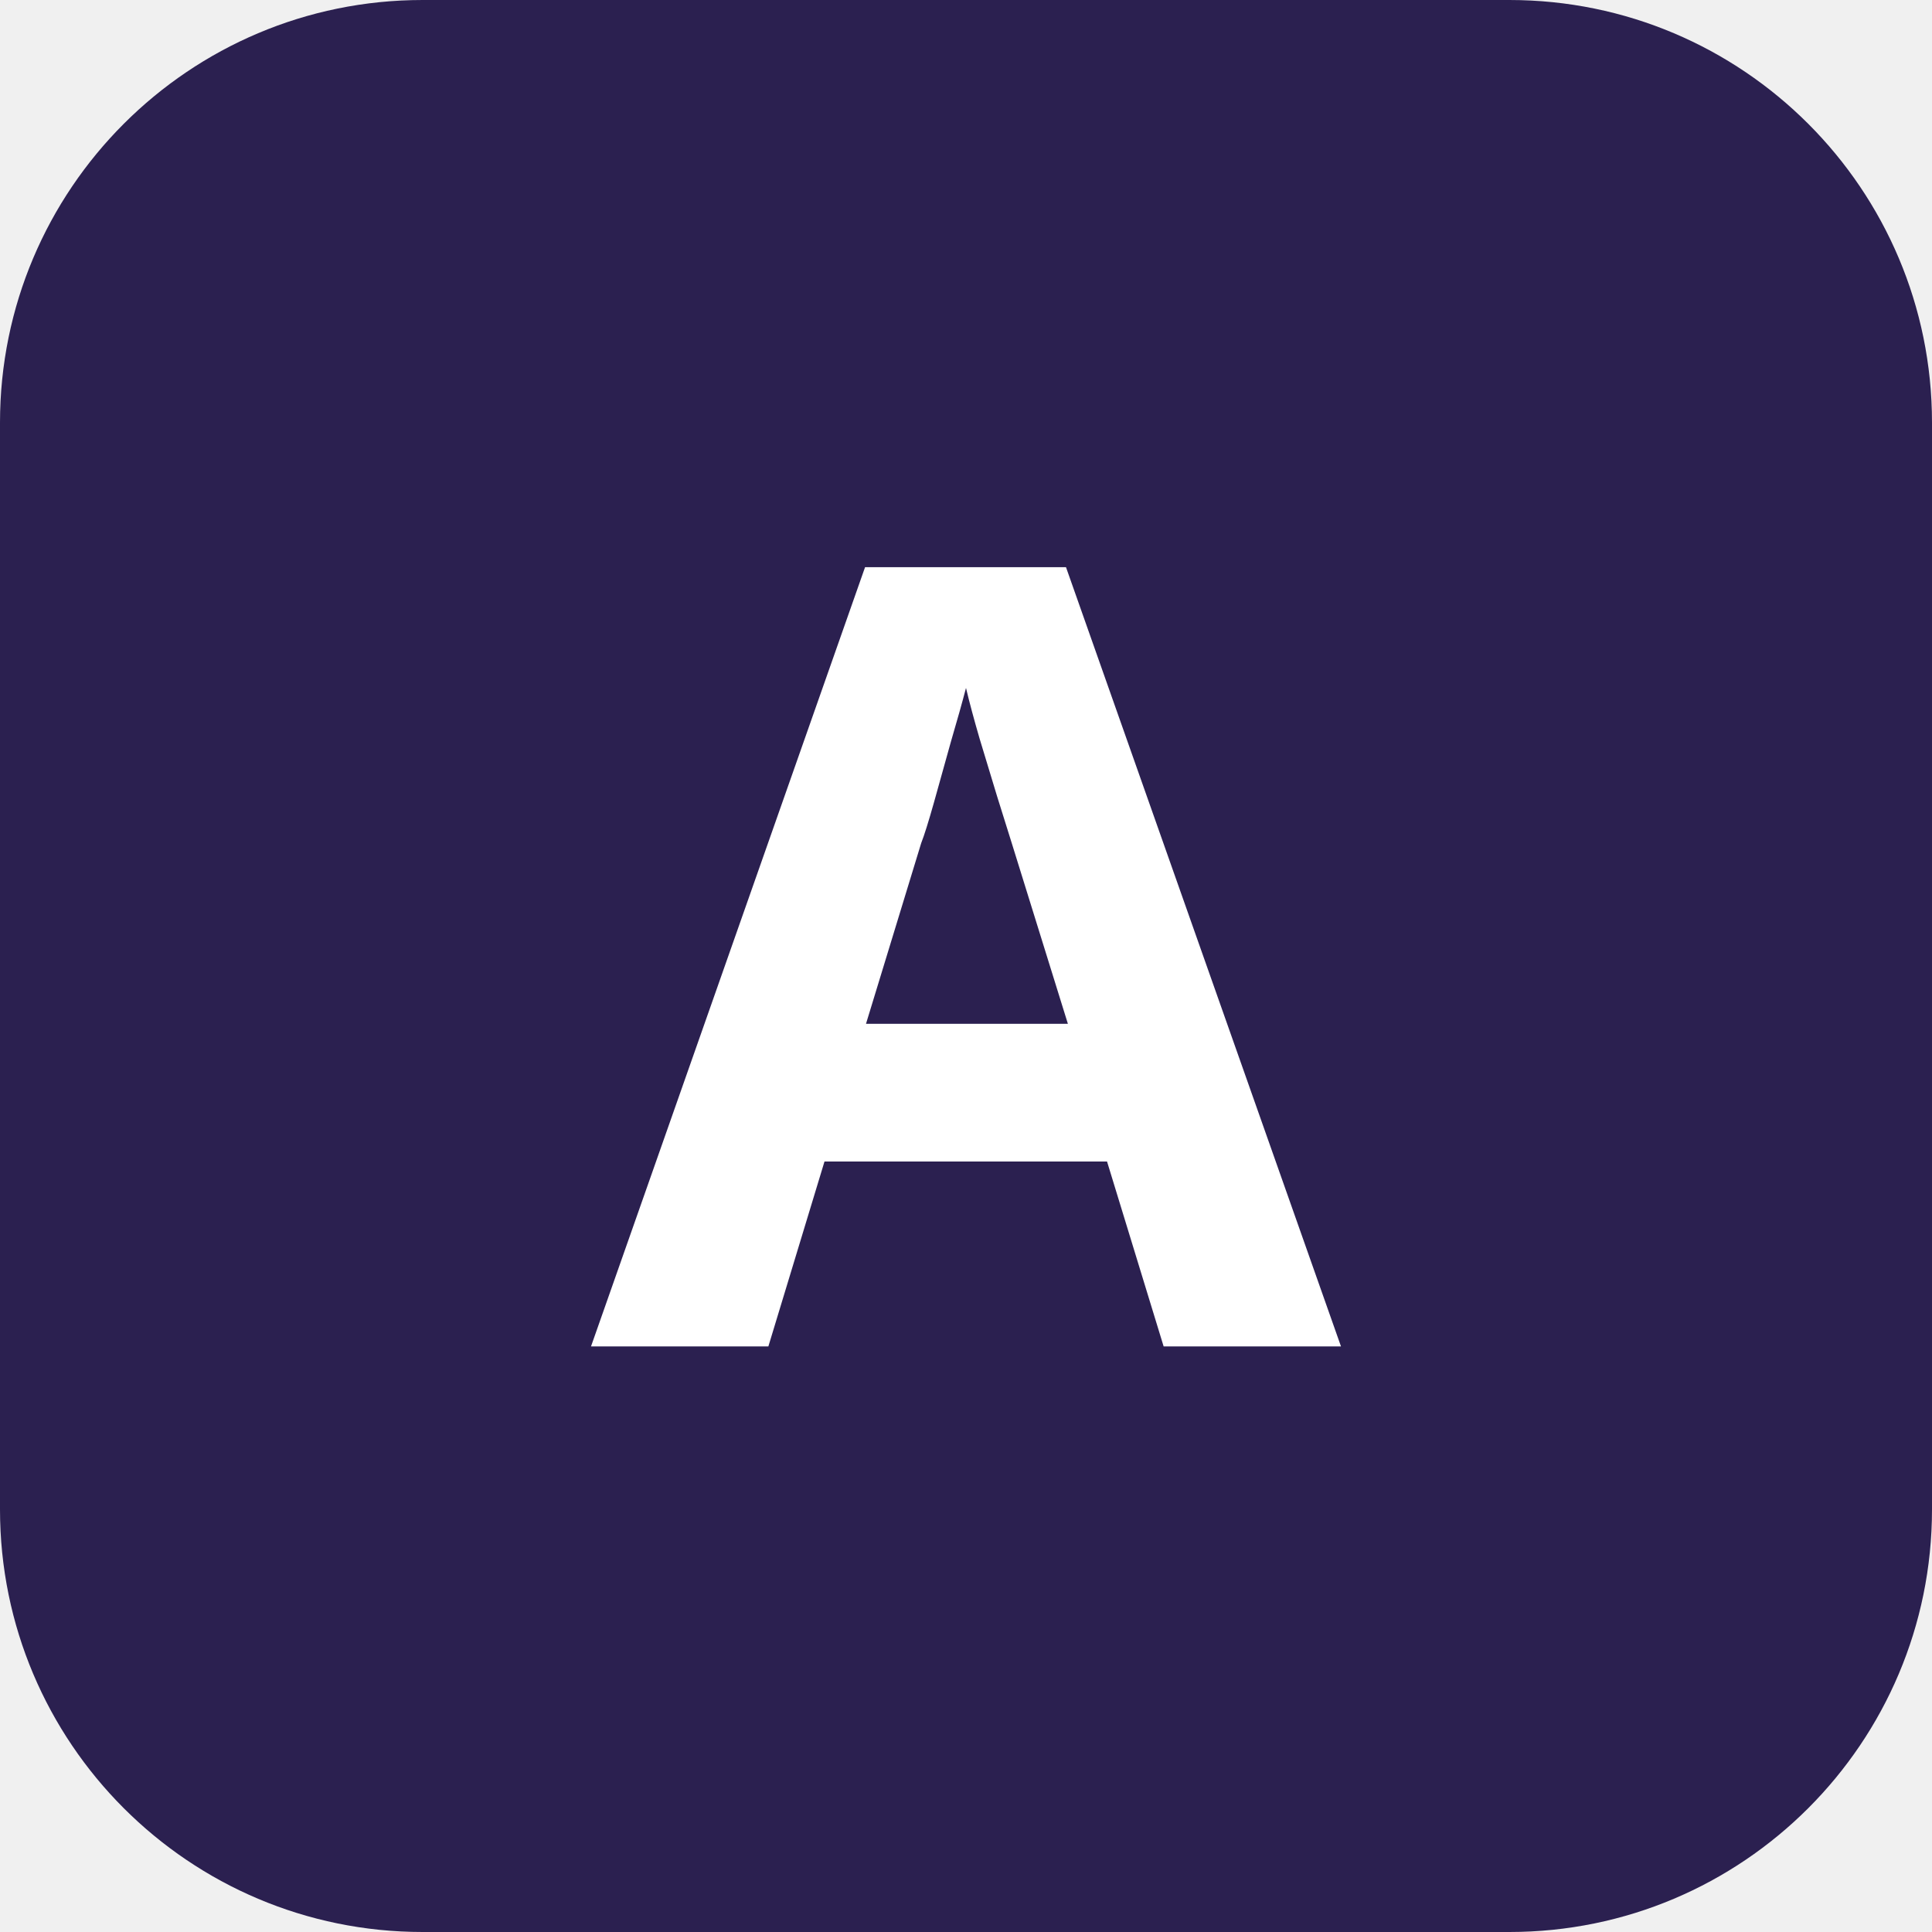
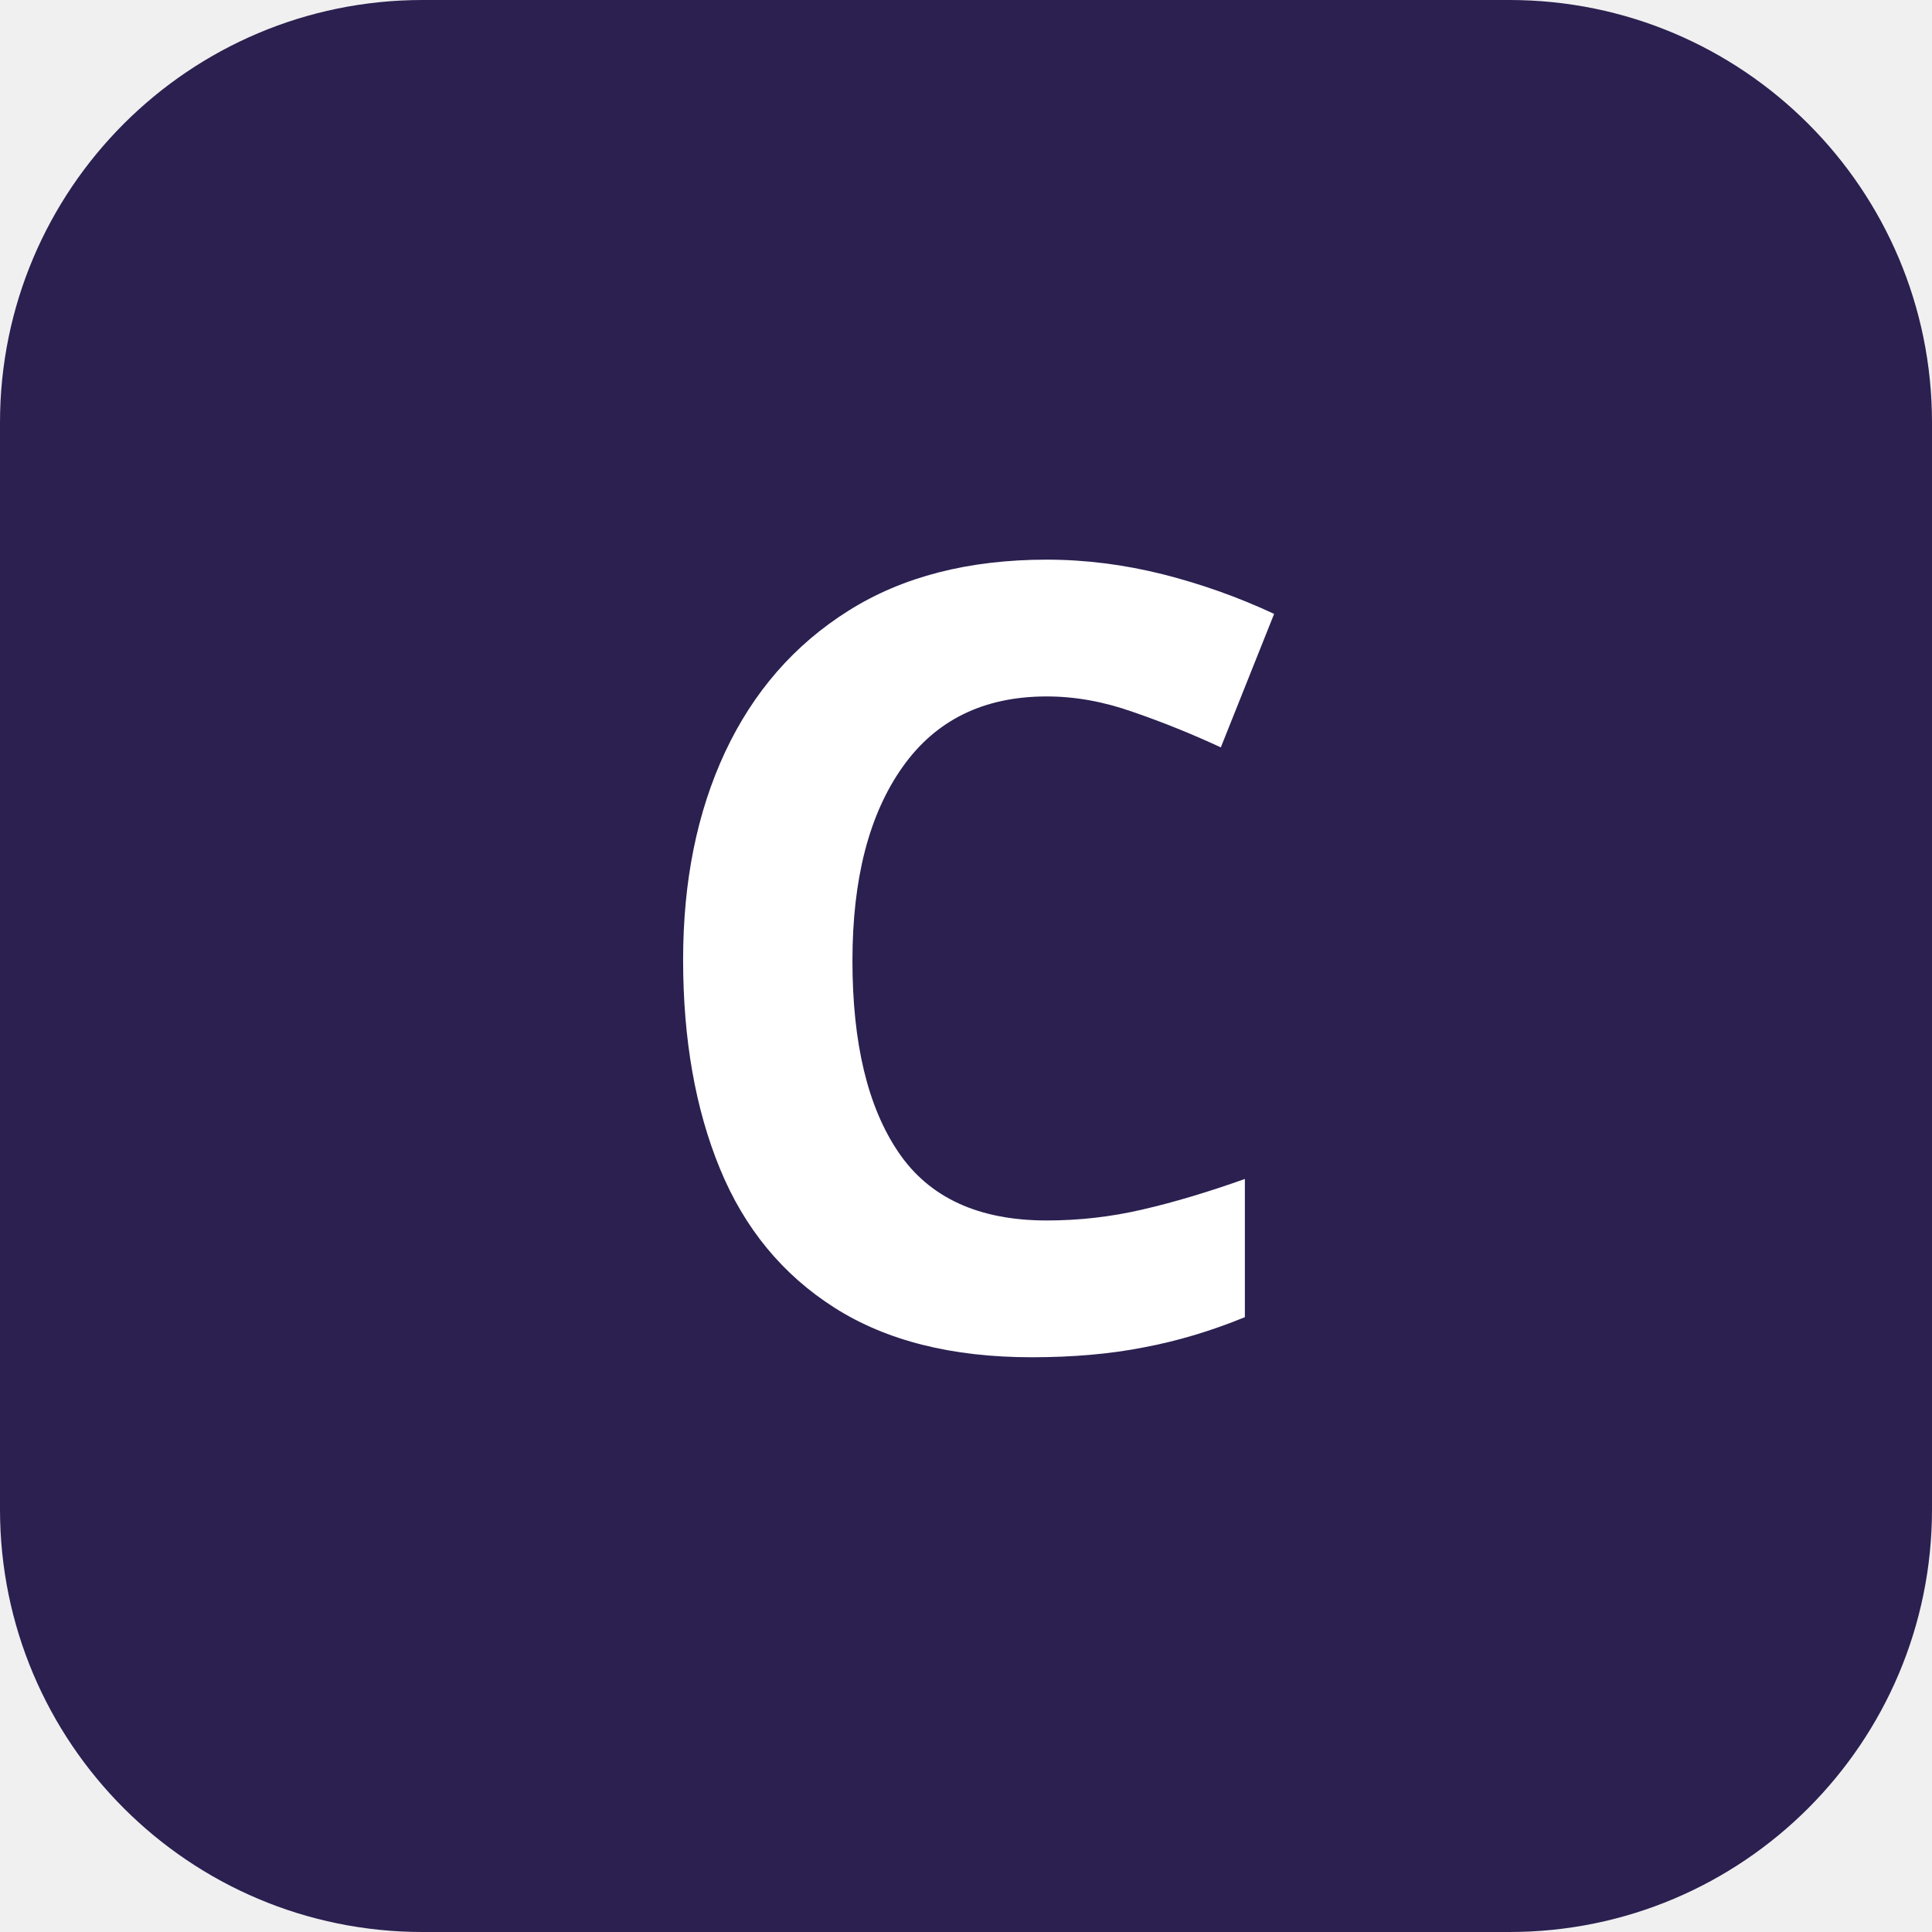
- <svg xmlns="http://www.w3.org/2000/svg" viewBox="0 0 64 64" width="64" height="64" role="img" aria-label="Acme">
+ <svg xmlns="http://www.w3.org/2000/svg" viewBox="0 0 64 64" width="64" height="64" role="img" aria-label="CASAMAINTENANCE">
  <rect width="64" height="64" rx="14" fill="#2b2050" />
-   <text x="32" y="32" dy="0.35em" text-anchor="middle" font-family="Figtree, ui-sans-serif, system-ui, sans-serif" font-size="36" font-weight="600" fill="#ffffff">A</text>
+   <text x="32" y="32" dy="0.35em" text-anchor="middle" font-family="Figtree, ui-sans-serif, system-ui, sans-serif" font-size="36" font-weight="600" fill="#ffffff">C</text>
</svg>
